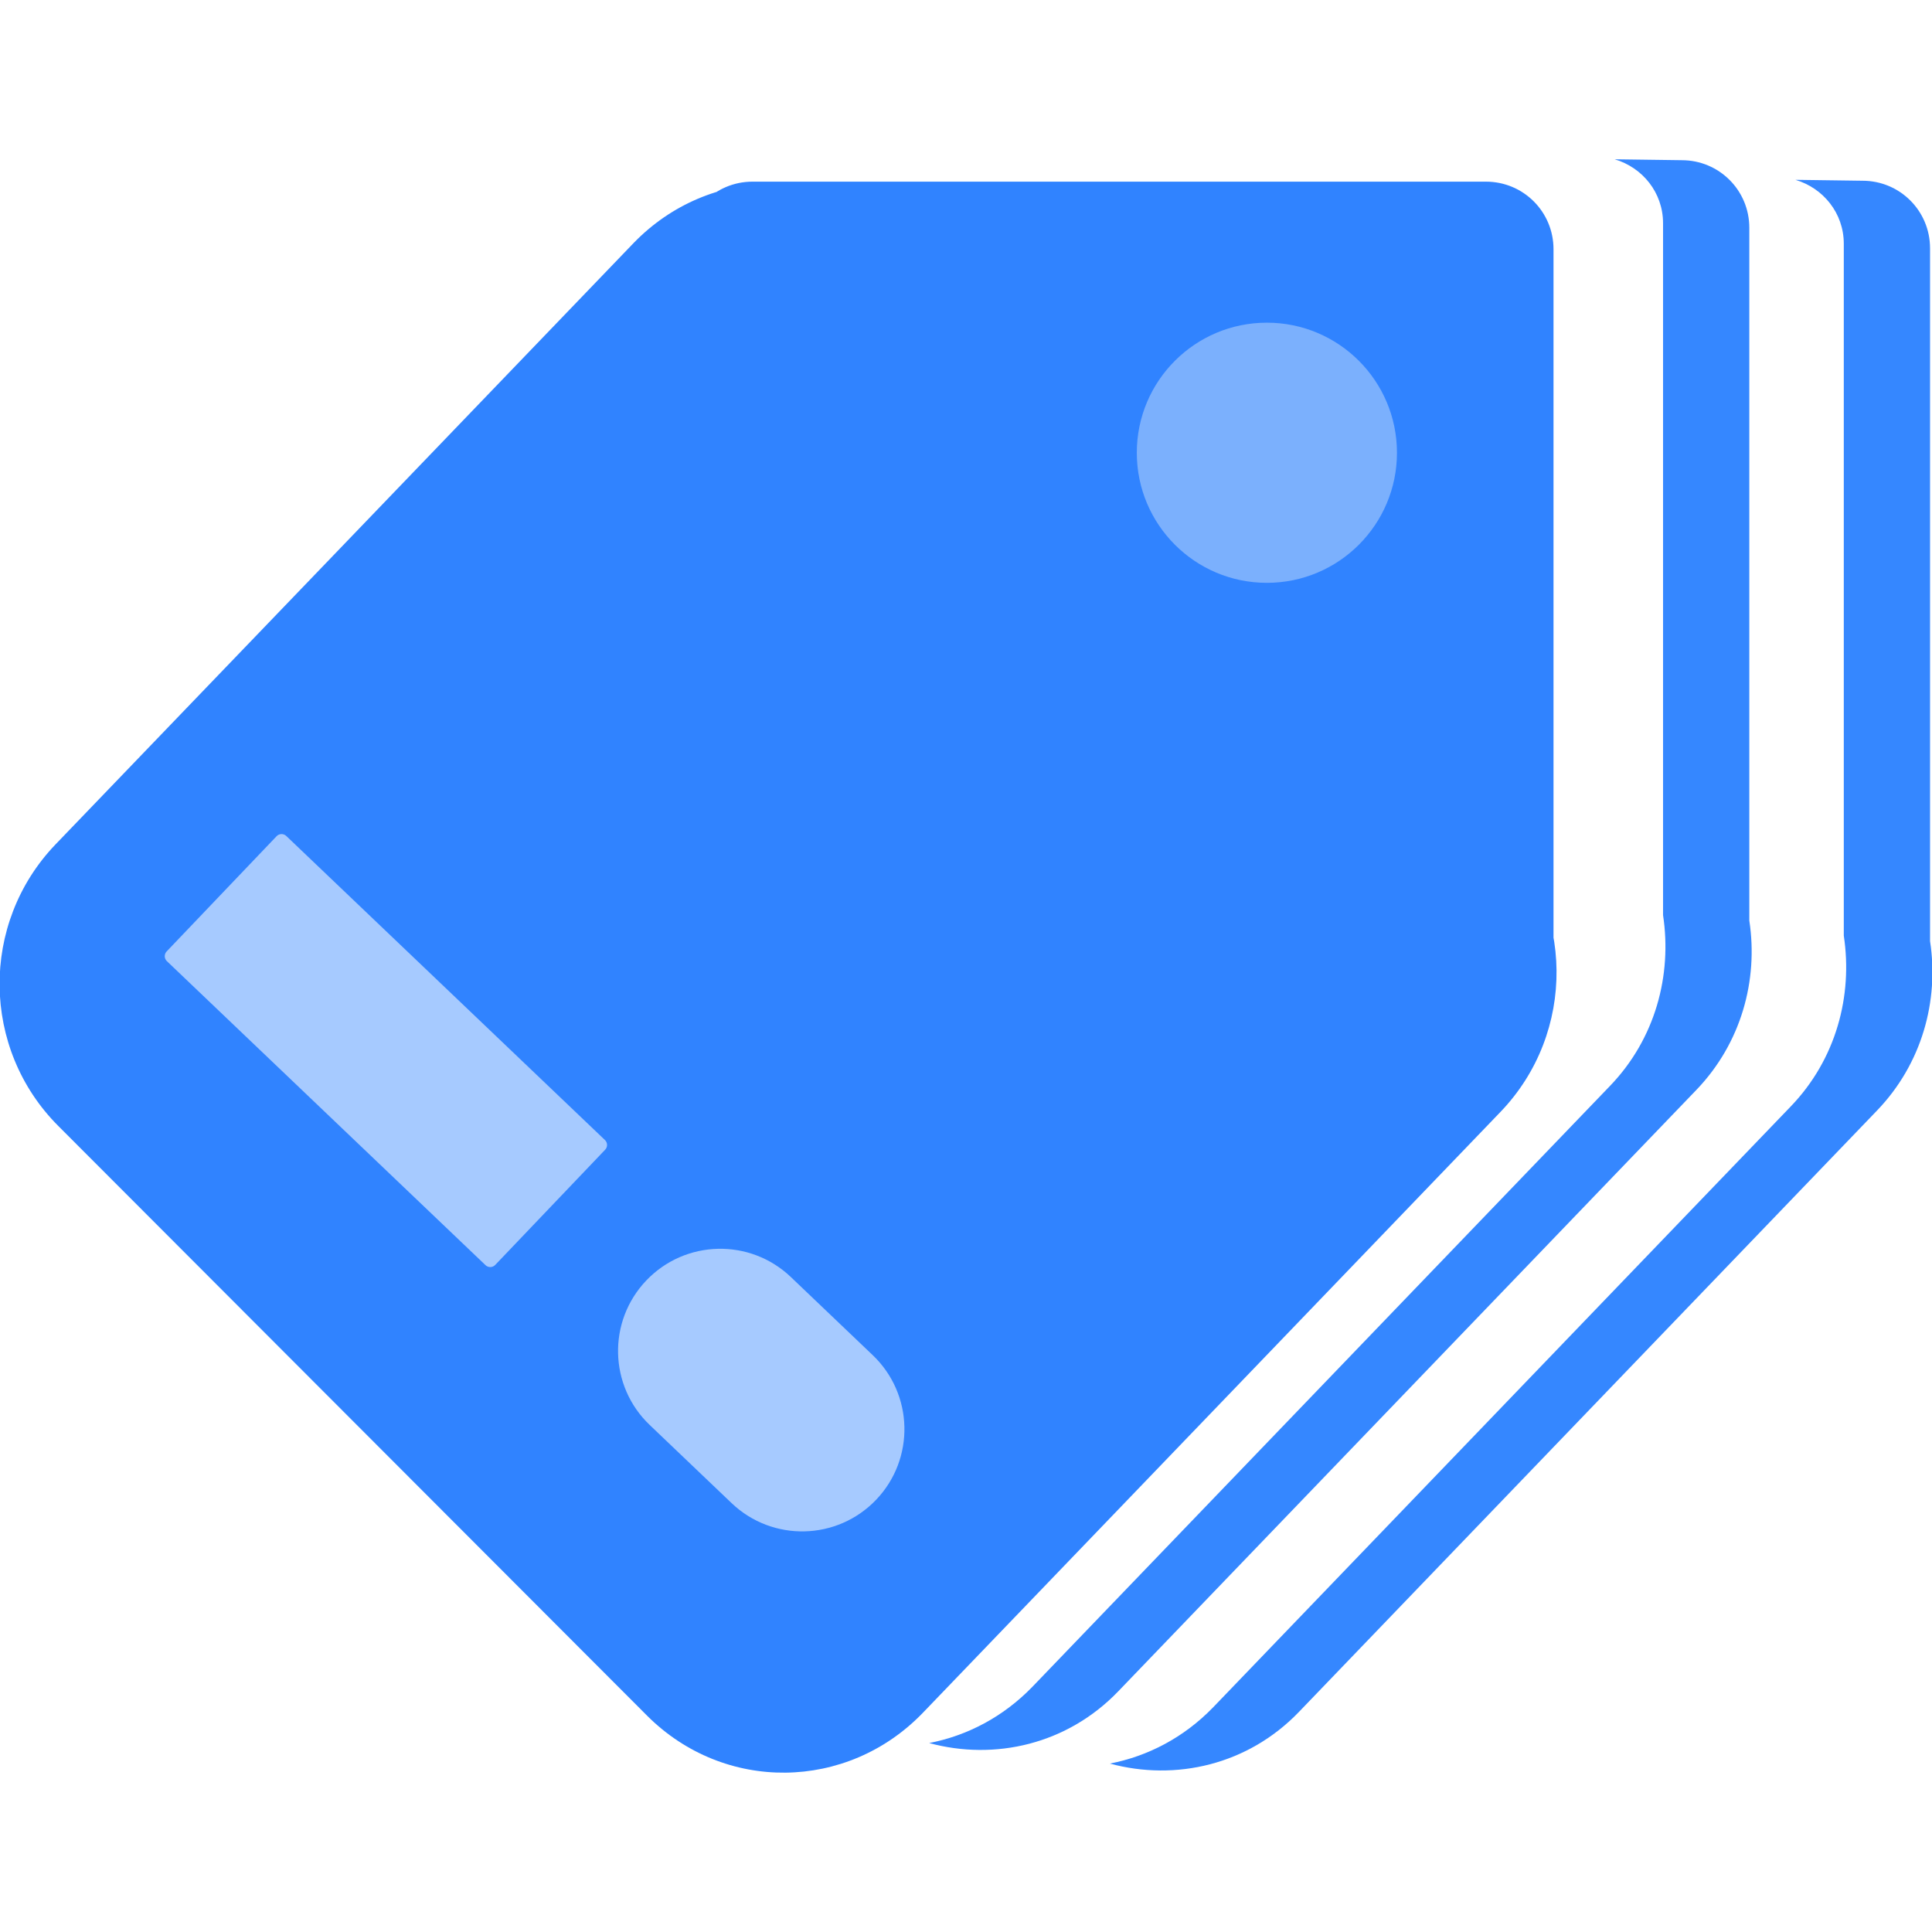
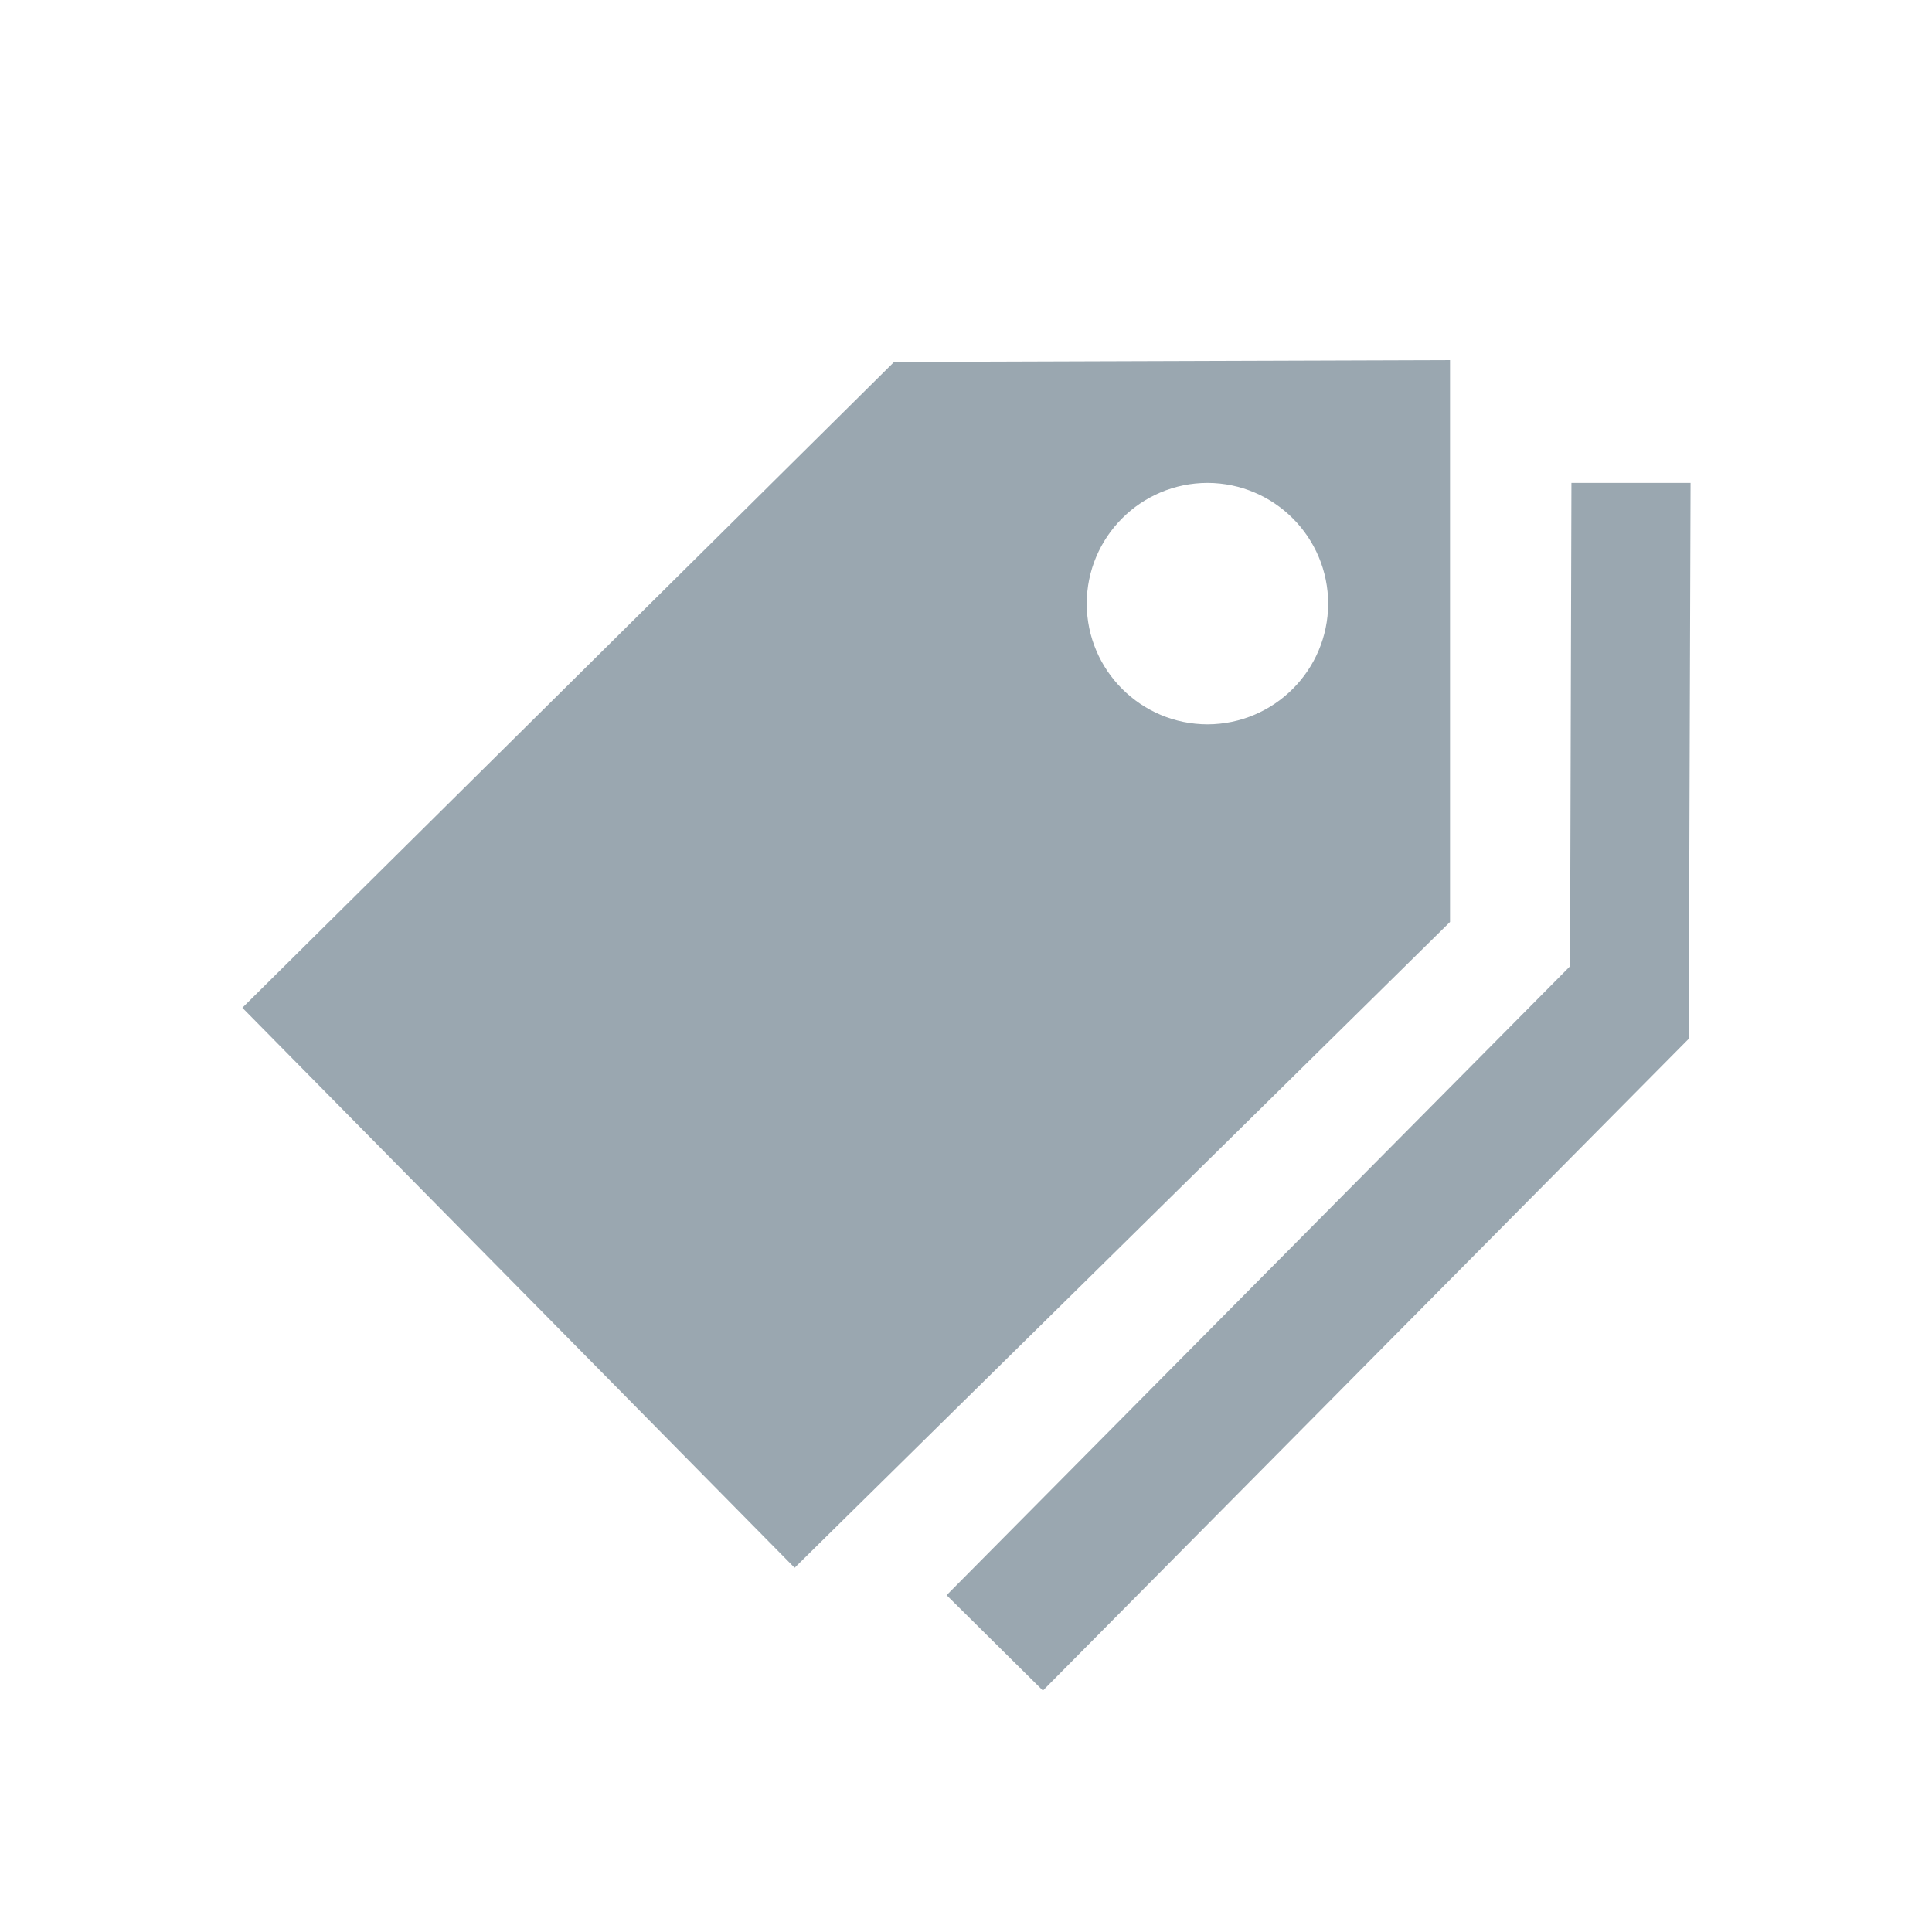
- <svg xmlns="http://www.w3.org/2000/svg" width="18px" height="18px" viewBox="0 0 4.233 3.535" version="1.1" id="svg4554">
-   <defs id="defs4548" />
-   <g id="layer1" transform="translate(-33.41227,-159.522)">
-     <path id="path1884" style="opacity:0.97;fill:#2a7fff;fill-opacity:1;stroke:none;stroke-width:0.317;stroke-linecap:round;stroke-linejoin:miter;stroke-miterlimit:4;stroke-dasharray:none;stroke-dashoffset:0;stroke-opacity:1;paint-order:stroke fill markers" d="m 35.404,159.7 1.29,1.292 c 0.169,0.169 0.172,0.444 0.006,0.617 l -1.266,1.317 c -0.166,0.172 -0.435,0.175 -0.604,0.006 l -1.29,-1.292 c -0.169,-0.169 -0.172,-0.444 -0.006,-0.617 l 1.266,-1.317 c 0.166,-0.172 0.435,-0.175 0.604,-0.006 z m 1.412,0.019 -10e-7,1.607 c 2e-6,0.082 -0.066,0.148 -0.148,0.148 l -1.607,1e-5 c -0.082,-1e-5 -0.148,-0.066 -0.148,-0.148 l 10e-7,-1.607 c -10e-7,-0.082 0.066,-0.148 0.148,-0.148 h 1.607 c 0.082,0 0.148,0.066 0.148,0.148 z" />
-     <circle style="opacity:0.97;fill:#7db1fd;fill-opacity:1;stroke:none;stroke-width:0.303;stroke-linecap:round;stroke-linejoin:miter;stroke-miterlimit:4;stroke-dasharray:none;stroke-dashoffset:0;stroke-opacity:1;paint-order:stroke fill markers" id="circle1888" cx="36.188" cy="160.165" r="0.285" />
-     <rect ry="0.224" y="92.926" x="137.015" height="0.448" width="0.696" id="rect1890" style="opacity:0.97;fill:#aaccff;fill-opacity:1;stroke:none;stroke-width:0.135;stroke-linecap:round;stroke-linejoin:miter;stroke-miterlimit:4;stroke-dasharray:none;stroke-dashoffset:0;stroke-opacity:1;paint-order:stroke fill markers" transform="rotate(43.65518)" />
-     <rect style="opacity:0.97;fill:#aaccff;fill-opacity:1;stroke:none;stroke-width:0.149;stroke-linecap:round;stroke-linejoin:miter;stroke-miterlimit:4;stroke-dasharray:none;stroke-dashoffset:0;stroke-opacity:1;paint-order:stroke fill markers" id="rect1892" width="0.995" height="0.379" x="135.757" y="92.99" ry="0.015" transform="rotate(43.65518)" />
-     <path id="path1894" d="m 36.95,159.522 c 0.061,0.018 0.106,0.073 0.106,0.14 v 1.516 c 0.02,0.132 -0.017,0.271 -0.116,0.374 l -1.266,1.317 c -0.064,0.066 -0.143,0.107 -0.226,0.123 0.144,0.039 0.303,0.003 0.415,-0.114 l 1.266,-1.317 c 0.098,-0.102 0.136,-0.24 0.116,-0.371 v -1.518 c -10e-7,-0.082 -0.066,-0.148 -0.148,-0.148 z" style="opacity:0.97;fill:#2a80ff;fill-opacity:0.973;stroke:none;stroke-width:0.317;stroke-linecap:round;stroke-linejoin:miter;stroke-miterlimit:4;stroke-dasharray:none;stroke-dashoffset:0;stroke-opacity:1;paint-order:stroke fill markers" />
-     <path style="opacity:0.97;fill:#2a80ff;fill-opacity:0.973;stroke:none;stroke-width:0.317;stroke-linecap:round;stroke-linejoin:miter;stroke-miterlimit:4;stroke-dasharray:none;stroke-dashoffset:0;stroke-opacity:1;paint-order:stroke fill markers" d="m 37.346,159.567 c 0.061,0.018 0.106,0.073 0.106,0.14 v 1.516 c 0.02,0.132 -0.017,0.271 -0.116,0.374 l -1.266,1.317 c -0.064,0.066 -0.143,0.107 -0.226,0.123 0.144,0.039 0.303,0.003 0.415,-0.114 l 1.266,-1.317 c 0.098,-0.102 0.136,-0.24 0.116,-0.371 v -1.518 c -10e-7,-0.082 -0.066,-0.148 -0.148,-0.148 z" id="path1896" />
+ <svg xmlns="http://www.w3.org/2000/svg" id="svg8" version="1.1" viewBox="0 0 4.233 4.233" height="16" width="16">
+   <defs id="defs2" />
+   <g id="layer1" style="display:none">
+     <rect style="fill:none;fill-rule:evenodd;stroke:none;stroke-width:0.066" height="4.233" width="4.233" y="1.2080078e-05" x="7.3204038e-09" id="rect839" />
+     <path style="fill:#d7e3f4;stroke:#e6e6e6;stroke-width:0.011;stroke-linecap:butt;stroke-linejoin:miter;stroke-miterlimit:4;stroke-dasharray:none;stroke-opacity:1" d="M 0.265,0.265 V 3.969 H 3.969 V 0.265 Z" id="path872" />
+     <rect style="opacity:0.869;fill:none;fill-opacity:1;stroke:#000000;stroke-width:0.003;stroke-linecap:round;stroke-linejoin:miter;stroke-miterlimit:4;stroke-dasharray:none;stroke-dashoffset:0;stroke-opacity:1;paint-order:stroke fill markers" id="rect896" width="2.646" height="3.704" x="0.794" y="0.265" />
+     <rect style="opacity:0.869;fill:none;fill-opacity:1;stroke:#000000;stroke-width:0.003;stroke-linecap:round;stroke-linejoin:miter;stroke-miterlimit:4;stroke-dasharray:none;stroke-dashoffset:0;stroke-opacity:1;paint-order:stroke fill markers" id="rect898" width="3.175" height="3.175" x="0.529" y="0.529" />
+     <rect style="opacity:0.869;fill:none;fill-opacity:1;stroke:#000000;stroke-width:0.003;stroke-linecap:round;stroke-linejoin:miter;stroke-miterlimit:4;stroke-dasharray:none;stroke-dashoffset:0;stroke-opacity:1;paint-order:stroke fill markers" id="rect900" width="3.704" height="2.646" x="0.265" y="0.794" />
+     <path style="fill:none;stroke:#000000;stroke-width:0.003;stroke-linecap:butt;stroke-linejoin:miter;stroke-miterlimit:4;stroke-dasharray:none;stroke-opacity:1" d="M 0,4.233 4.233,-2.3e-7 v 0 0" id="path902" />
+     <path id="path904" d="M 4.233,4.233 0,-2.3e-7 v 0 0" style="fill:none;stroke:#000000;stroke-width:0.003;stroke-linecap:butt;stroke-linejoin:miter;stroke-miterlimit:4;stroke-dasharray:none;stroke-opacity:1" />
+     <circle style="opacity:0.869;fill:none;fill-opacity:1;stroke:#1a1a1a;stroke-width:0.003;stroke-linecap:round;stroke-linejoin:miter;stroke-miterlimit:4;stroke-dasharray:none;stroke-dashoffset:0;stroke-opacity:1;paint-order:stroke fill markers" id="path908" cx="2.116" cy="2.108" r="1.839" />
+     <circle r="0.799" cy="2.108" cx="2.116" id="circle912" style="opacity:0.869;fill:none;fill-opacity:1;stroke:#1a1a1a;stroke-width:0.001;stroke-linecap:round;stroke-linejoin:miter;stroke-miterlimit:4;stroke-dasharray:none;stroke-dashoffset:0;stroke-opacity:1;paint-order:stroke fill markers" />
  </g>
+   <g id="layer2" style="display:inline" />
+   <path style="opacity:1;fill:#9aa7b0;fill-opacity:1;stroke:none;stroke-width:0.029;stroke-linecap:round;stroke-linejoin:miter;stroke-miterlimit:4;stroke-dasharray:none;stroke-dashoffset:0;stroke-opacity:1;paint-order:stroke fill markers" d="M 3.177,0.789 1.959,0.793 0.531,2.208 1.741,3.435 3.177,2.02 Z M 2.646,1.058 A 0.265,0.265 0 0 1 2.91,1.323 0.265,0.265 0 0 1 2.646,1.587 0.265,0.265 0 0 1 2.381,1.323 0.265,0.265 0 0 1 2.646,1.058 Z" id="path1390" />
+   <path style="opacity:1;fill:#9aa7b0;fill-opacity:1;stroke:none;stroke-width:0.029;stroke-linecap:round;stroke-linejoin:miter;stroke-miterlimit:4;stroke-dasharray:none;stroke-dashoffset:0;stroke-opacity:1;paint-order:stroke fill markers" d="M 3.704,1.058 3.7,2.276 2.285,3.704 2.074,3.495 3.44,2.117 3.443,1.058 Z" id="path1405" />
</svg>
